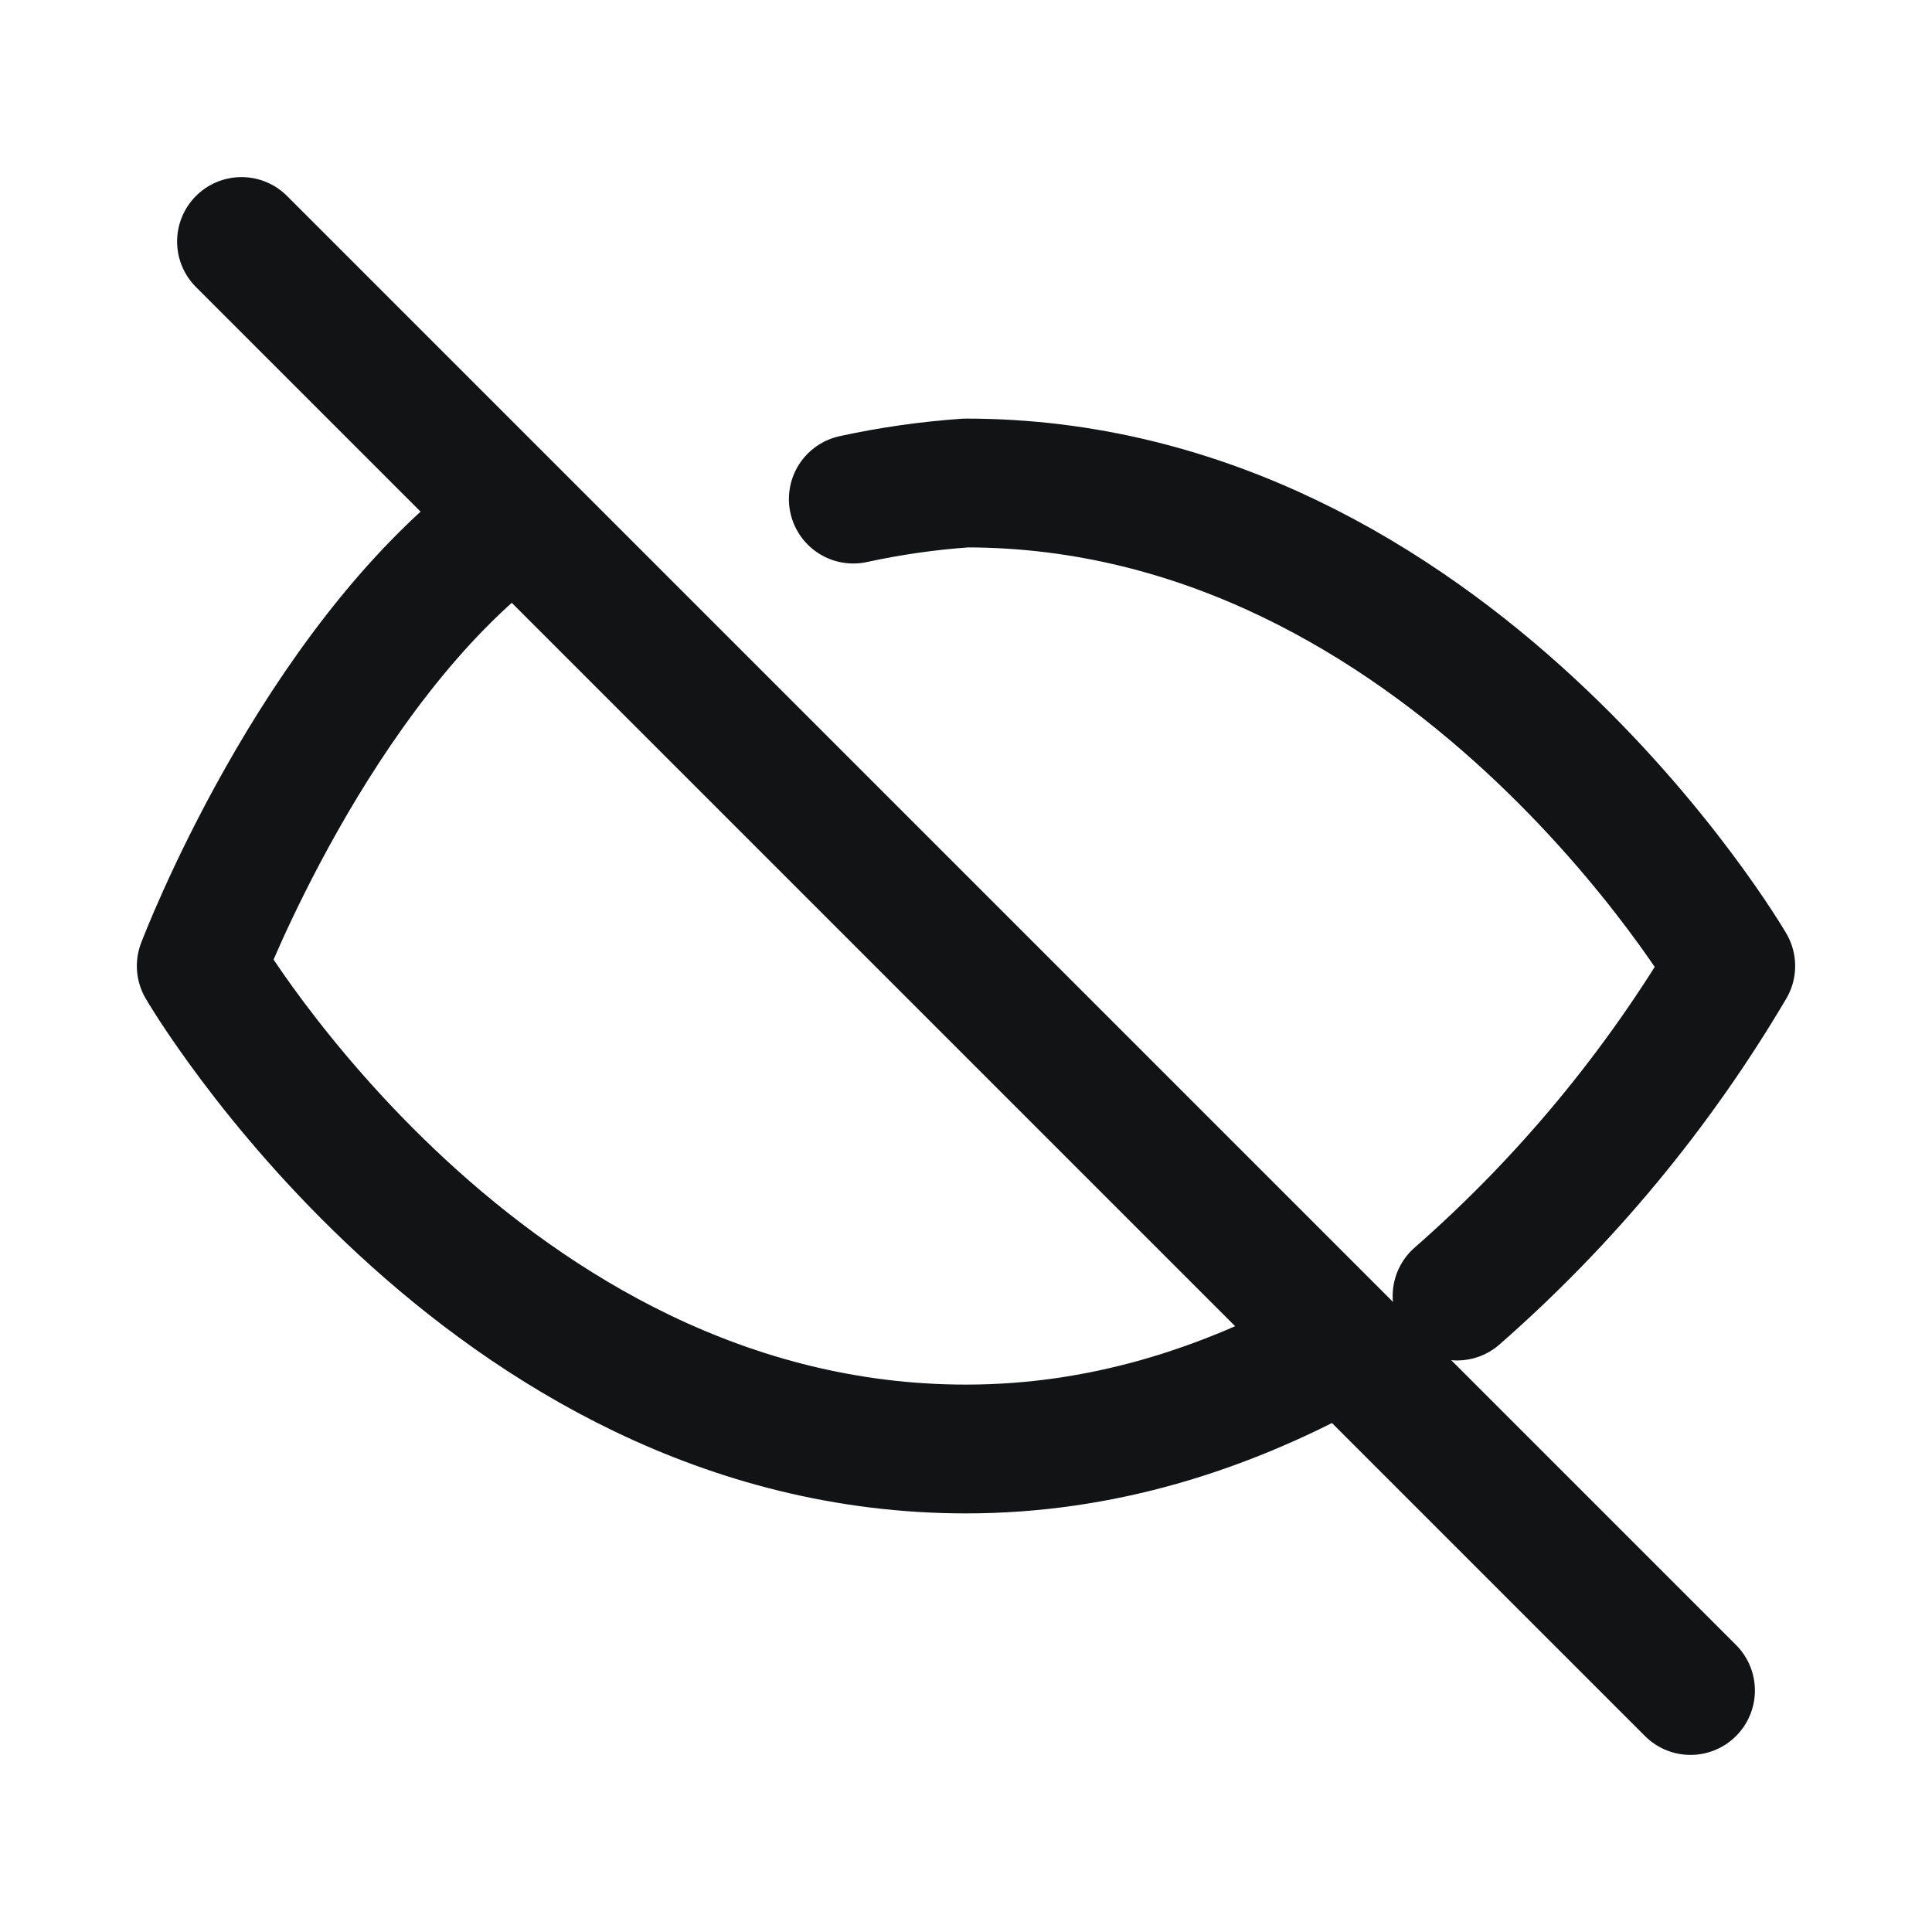
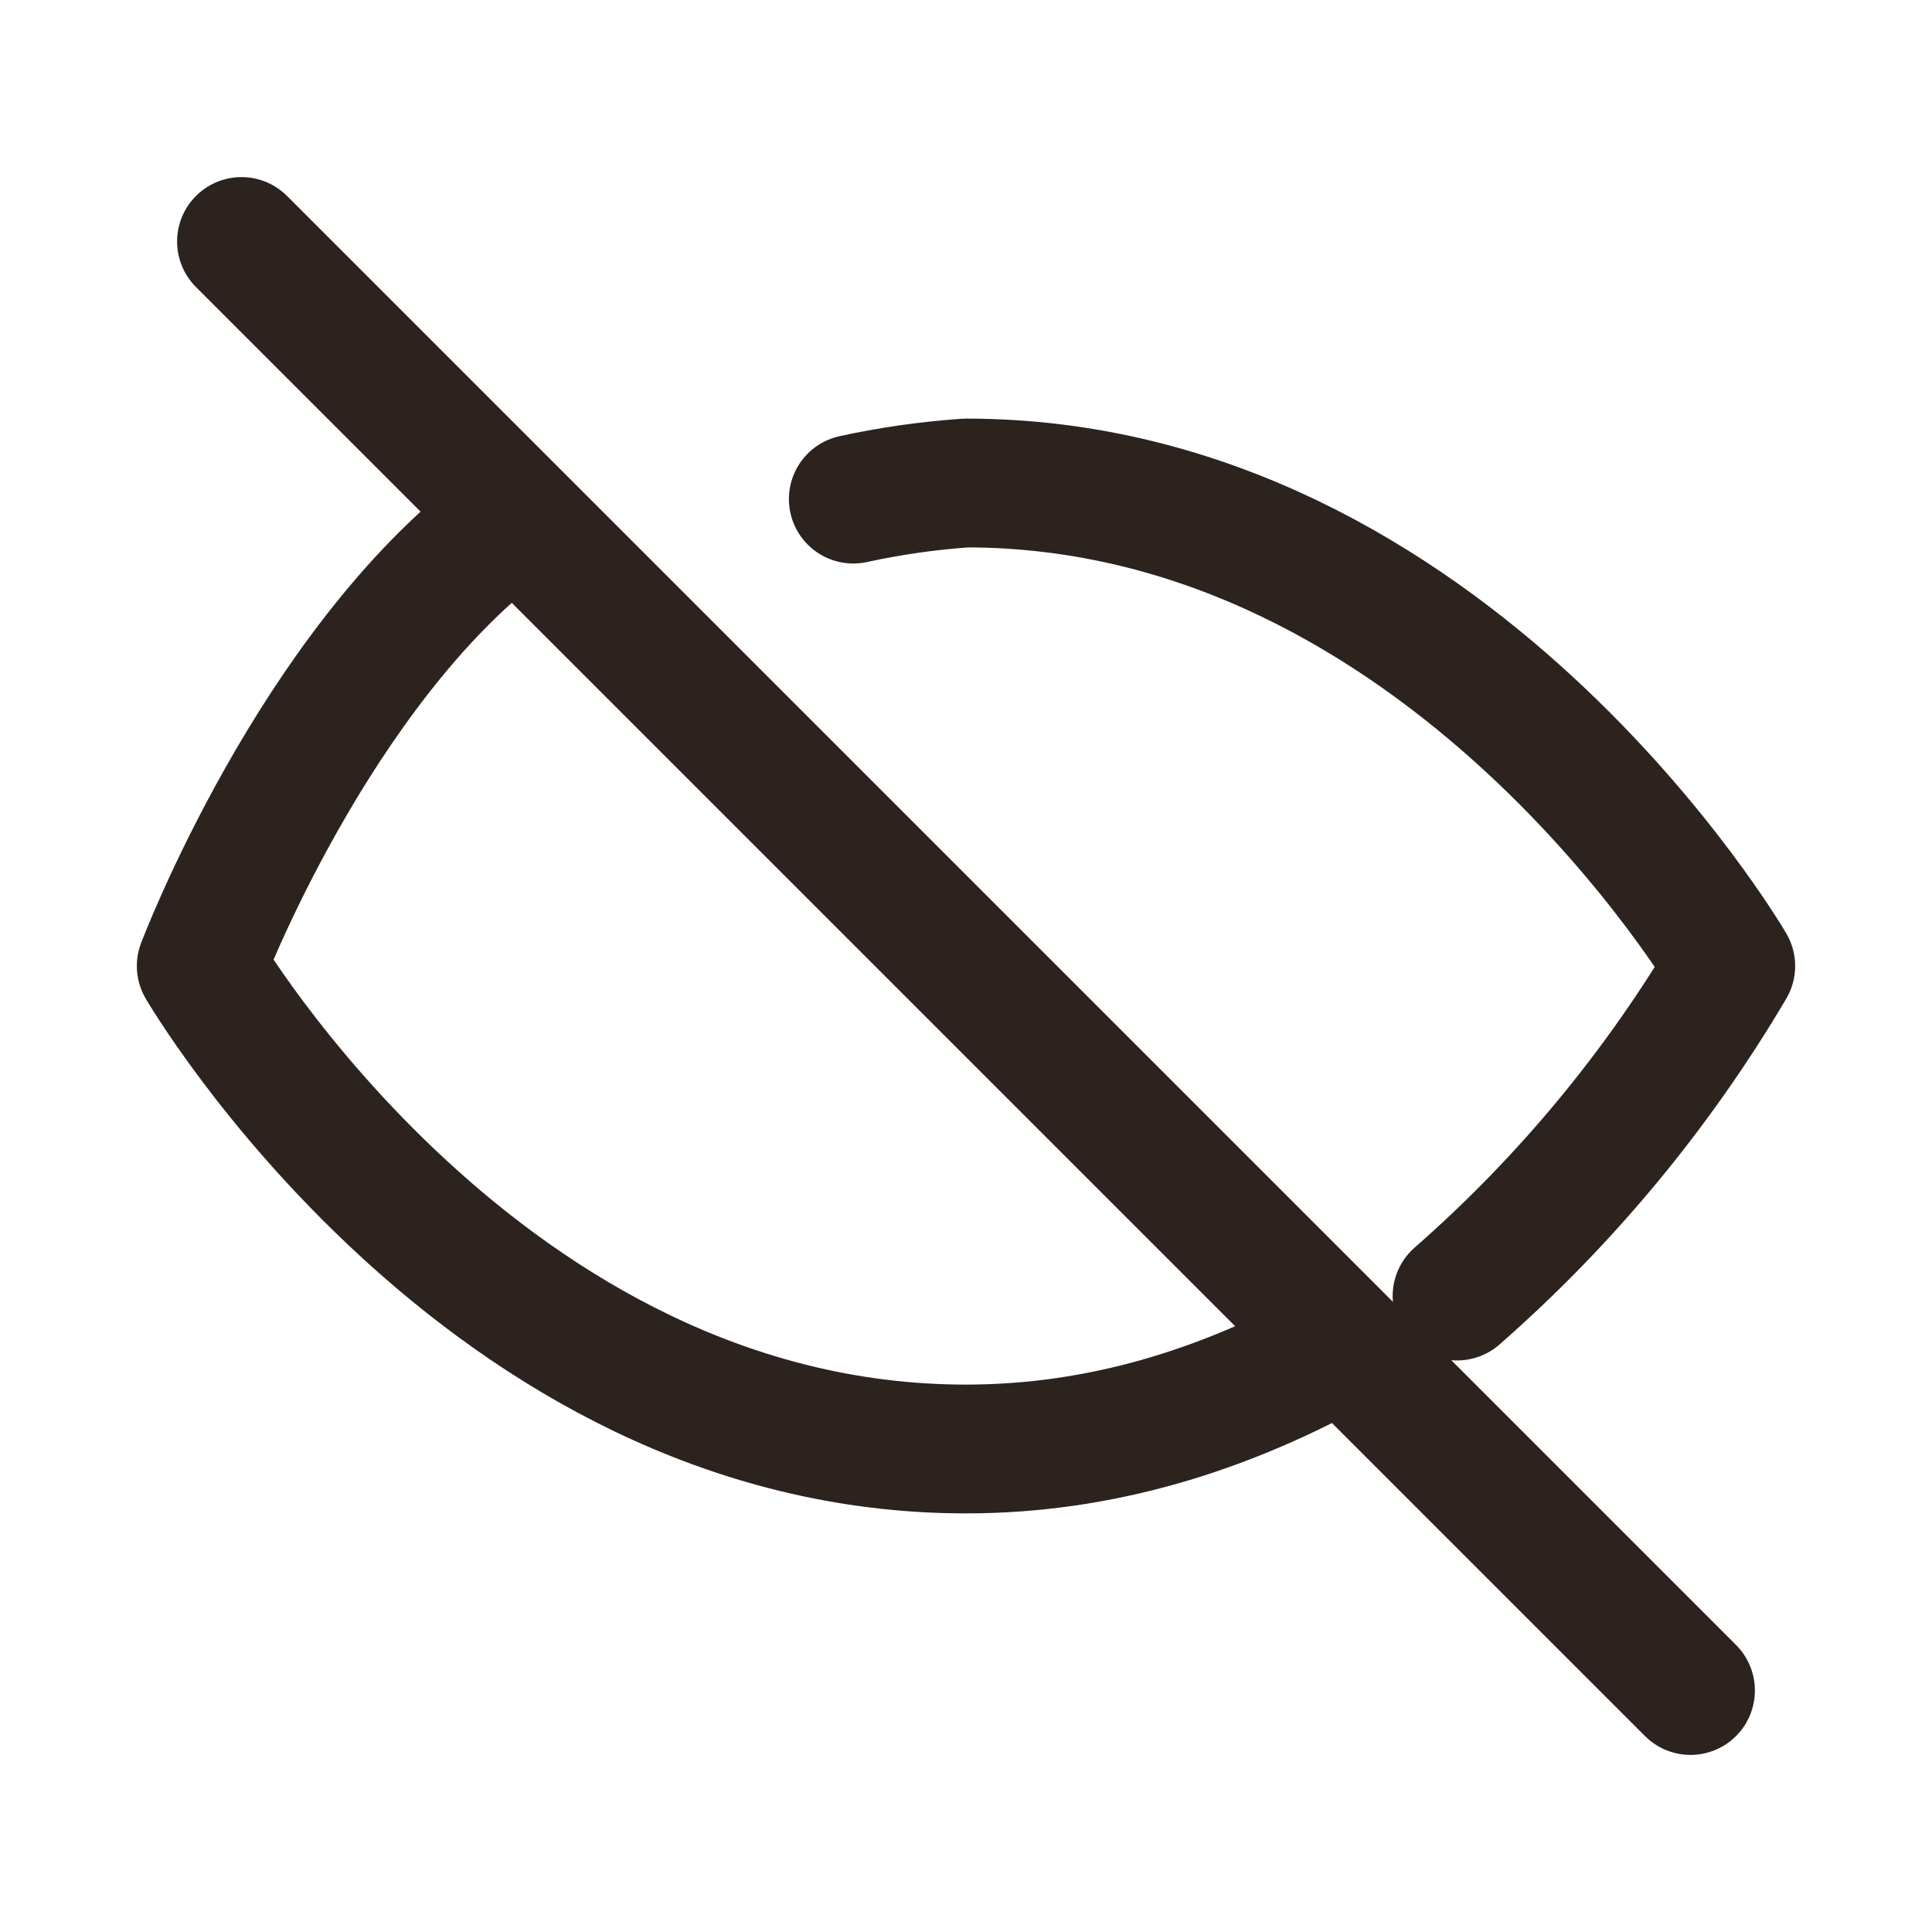
- <svg xmlns="http://www.w3.org/2000/svg" viewBox="0 0 24 24" width="24" height="24" fill="none" stroke="#111315" stroke-width="1.6" stroke-linecap="round" stroke-linejoin="round">
+ <svg xmlns="http://www.w3.org/2000/svg" viewBox="0 0 24 24" width="24" height="24" fill="none" stroke="#2C221E" stroke-width="1.6" stroke-linecap="round" stroke-linejoin="round">
  <path d="M3 3l18 18" />
  <path d="M10.6 6.2A9.8 9.8 0 0 1 12 6c6 0 9.5 6 9.5 6a16.8 16.8 0 0 1-3.4 4.1" />
  <path d="M6.3 6.5C3.9 8.3 2.5 12 2.5 12S6 18 12 18c1.7 0 3.2-.5 4.5-1.2" />
</svg>
